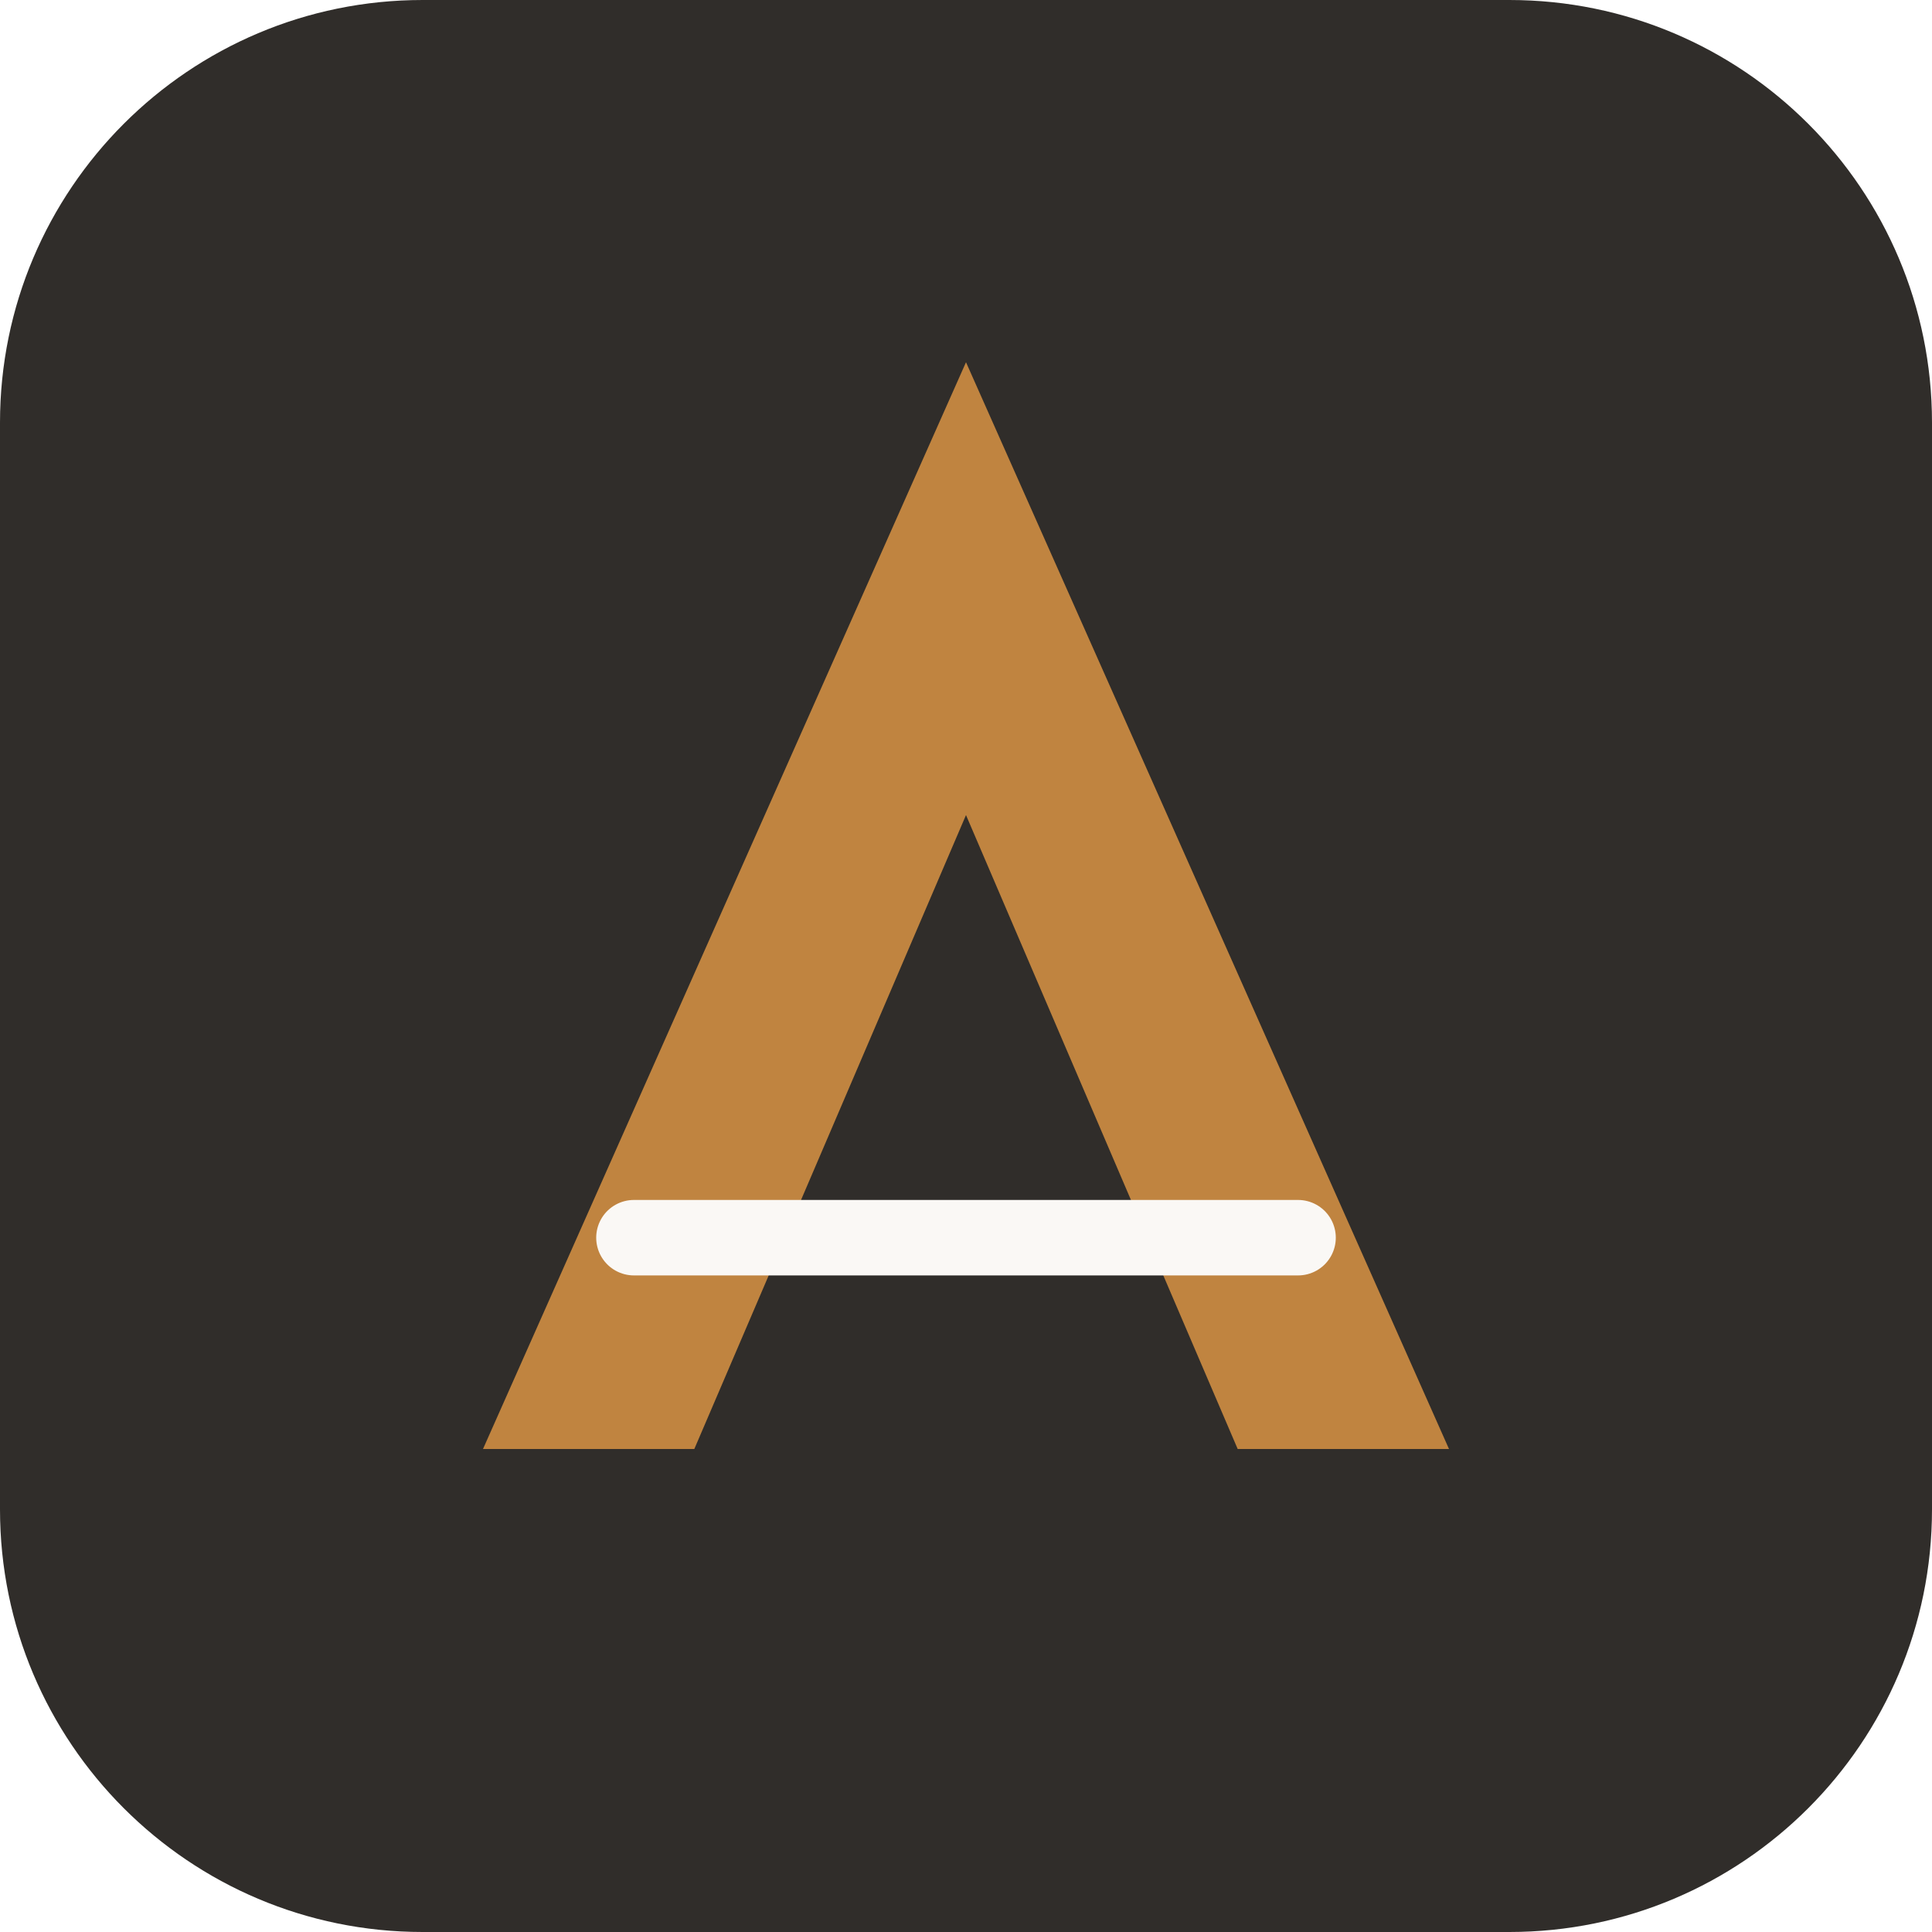
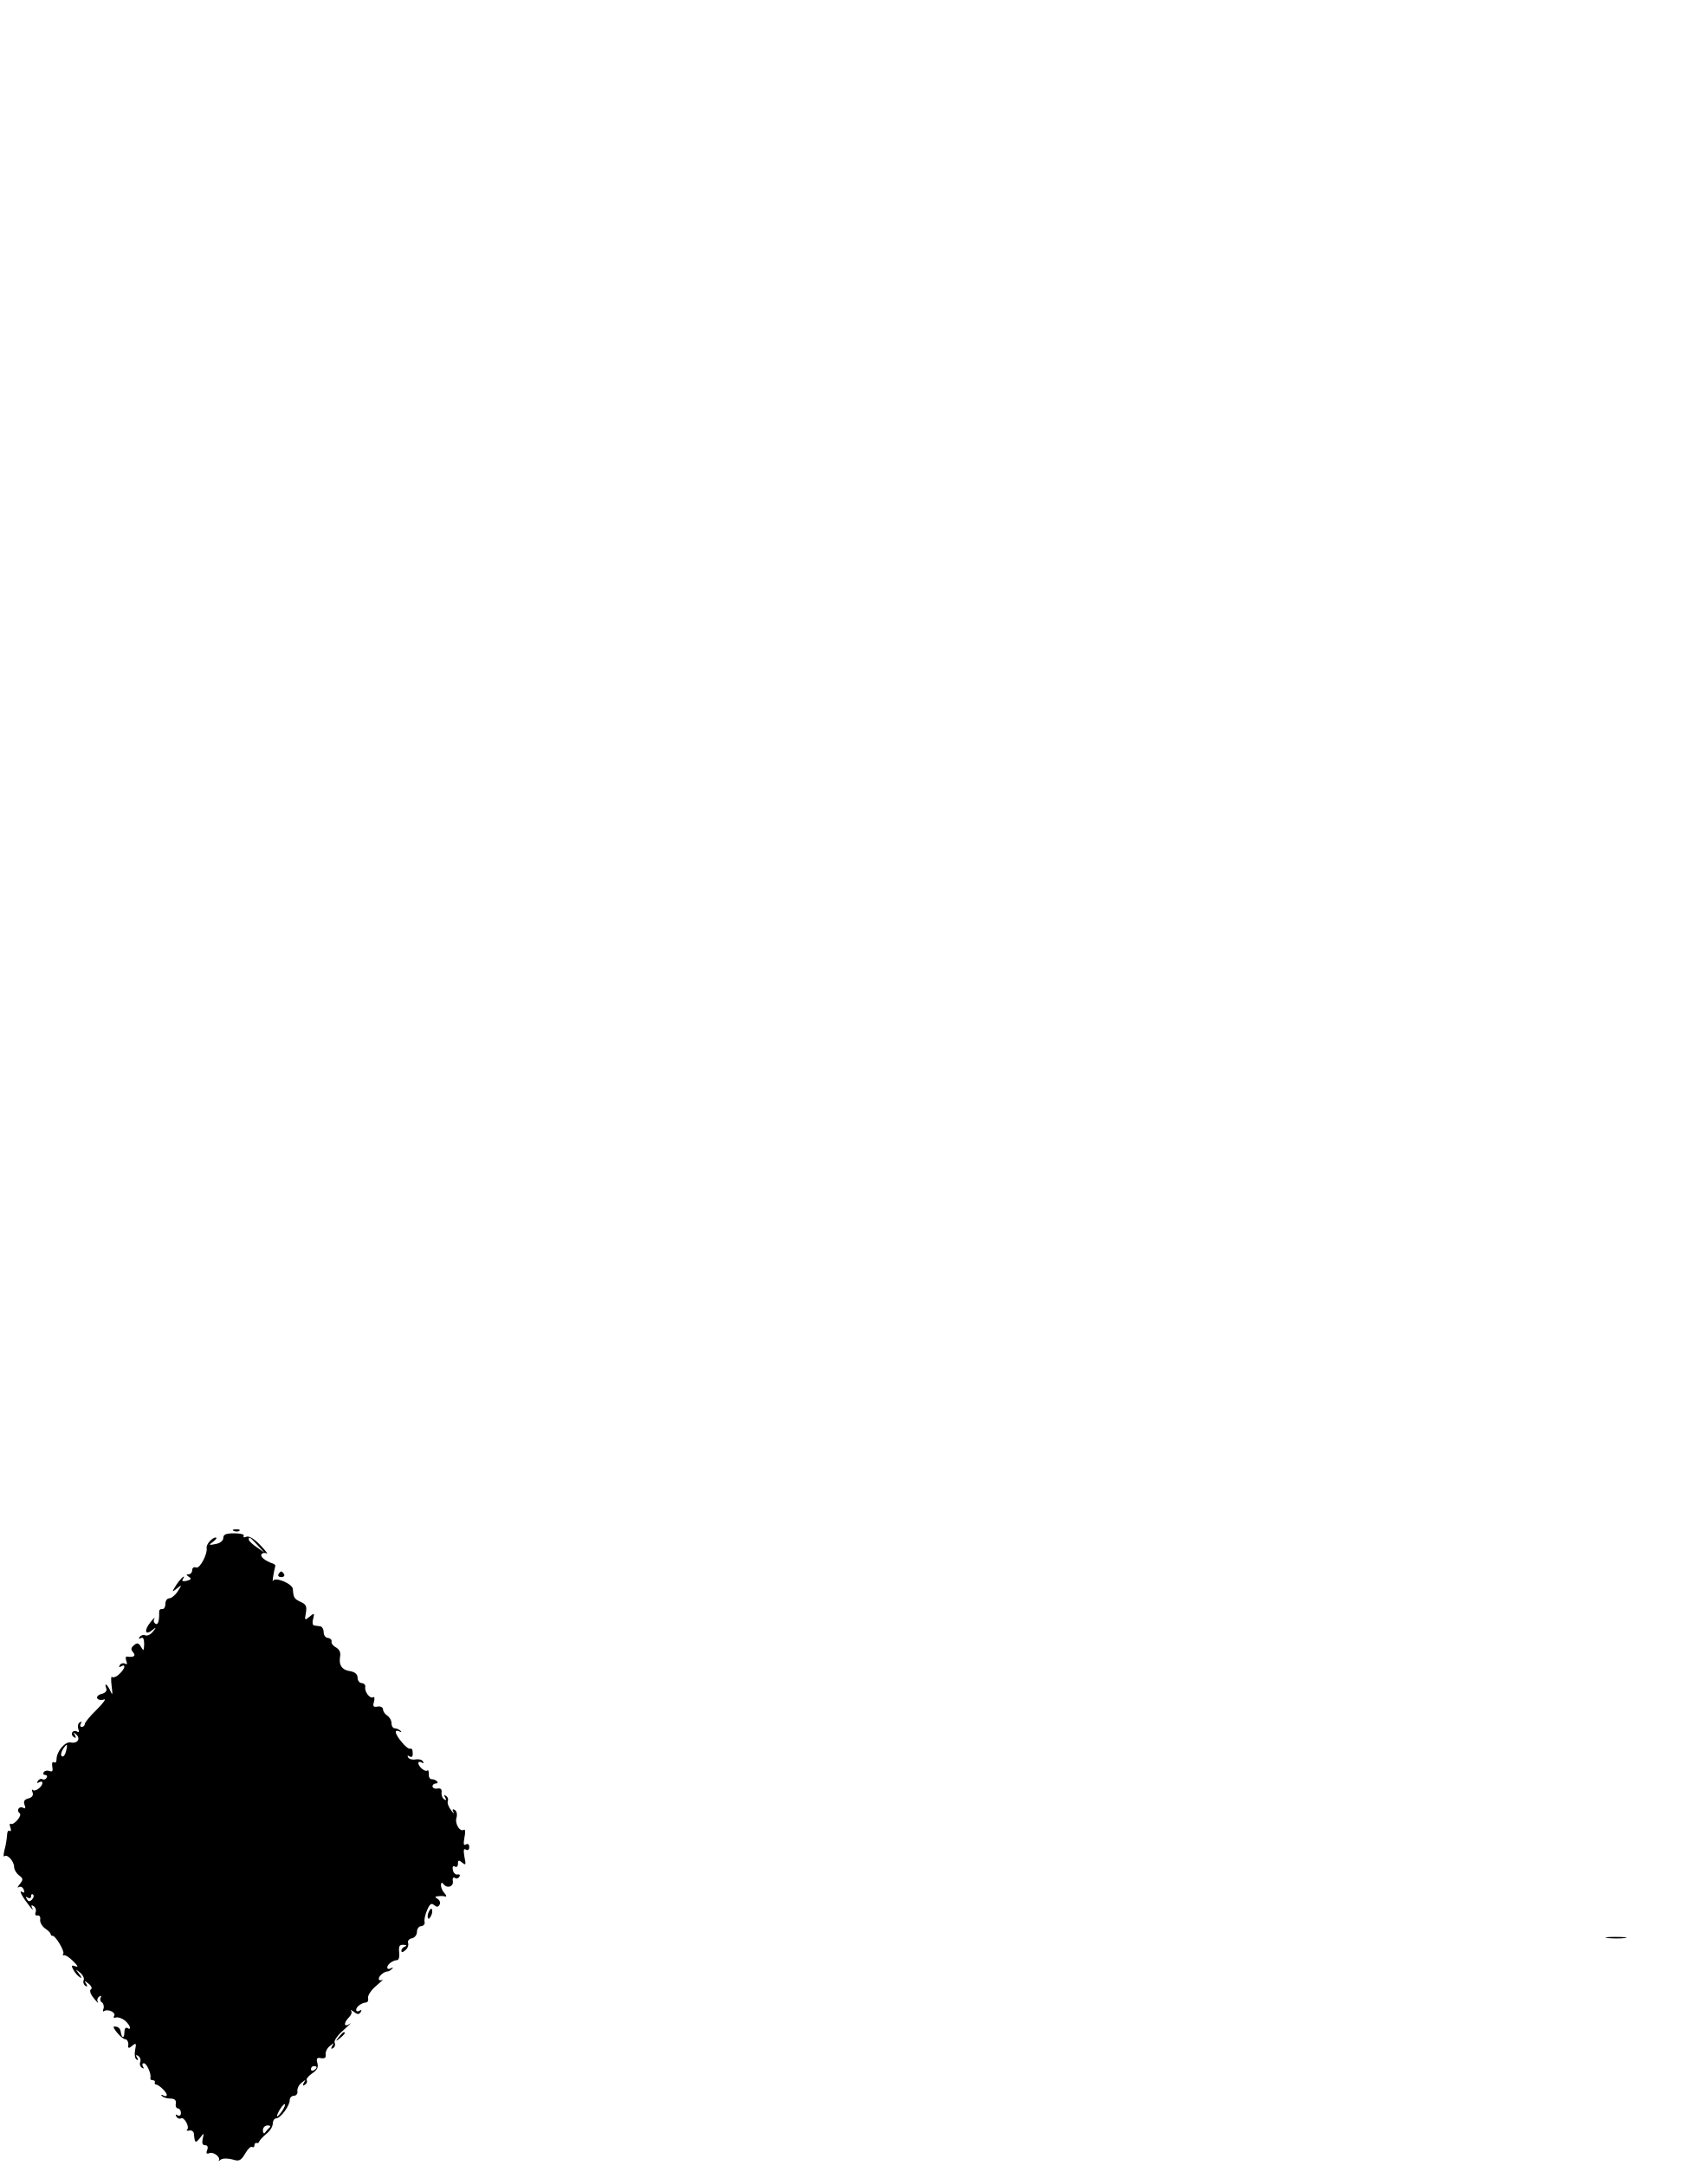
- <svg xmlns="http://www.w3.org/2000/svg" viewBox="0 0 64 64" width="64" height="64">
-   <rect width="64" height="64" rx="14" fill="#302D2A" />
-   <path d="M32 12 L48 48 L41 48 L32 27 L23 48 L16 48 Z" fill="#C08440" />
-   <line x1="21" y1="41" x2="43" y2="41" stroke="#FAF8F5" stroke-width="2.5" stroke-linecap="round" />
+ <svg xmlns="http://www.w3.org/2000/svg" version="1.0" width="604pt" height="766pt" viewBox="0 0 604 766" preserveAspectRatio="xMidYMid meet">
+   <g transform="translate(0,766) scale(0.1,-0.1)" fill="#000000" stroke="none">
+     <path d="M828 2243 c7 -3 16 -2 19 1 4 3 -2 6 -13 5 -11 0 -14 -3 -6 -6z" />
+     <path d="M790 2219 c0 -10 -11 -19 -27 -22 -26 -5 -26 -4 -8 9 10 8 14 14 8 14 -13 0 -34 -25 -32 -36 4 -22 -24 -75 -37 -70 -8 3 -14 -1 -14 -9 0 -8 -6 -15 -12 -15 -10 0 -10 -2 0 -9 10 -6 9 -10 -7 -14 -12 -3 -19 -1 -15 4 14 23 -6 6 -22 -18 -17 -27 -17 -28 2 -13 18 14 18 14 3 -10 -9 -14 -23 -25 -30 -25 -8 0 -14 -9 -14 -20 0 -11 -5 -19 -11 -18 -7 1 -11 -3 -11 -10 1 -32 -4 -48 -13 -42 -6 4 -8 12 -4 18 3 7 -3 1 -14 -13 -23 -28 -19 -48 6 -28 15 12 16 11 3 -5 -8 -10 -20 -16 -27 -13 -7 3 -16 0 -20 -6 -4 -7 -3 -8 4 -4 8 5 12 -2 12 -21 -1 -24 -2 -26 -11 -10 -8 14 -14 16 -25 6 -11 -9 -12 -15 -3 -25 11 -13 2 -19 -23 -15 -4 0 -4 -7 -1 -16 4 -10 2 -14 -5 -9 -6 3 -14 1 -18 -5 -4 -8 -3 -9 4 -5 19 11 14 -9 -6 -27 -10 -10 -22 -14 -26 -10 -3 4 -4 -11 -1 -33 4 -31 3 -34 -5 -16 -10 23 -23 31 -14 8 3 -8 -3 -16 -16 -19 -12 -3 -19 -10 -16 -16 4 -6 14 -7 24 -4 9 4 -2 -12 -25 -35 -24 -23 -43 -46 -43 -52 0 -5 -5 -10 -11 -10 -5 0 -7 5 -3 12 4 7 3 8 -4 4 -6 -4 -8 -14 -5 -23 4 -10 2 -14 -5 -9 -6 3 -13 2 -16 -3 -4 -5 -1 -13 5 -17 8 -5 9 -3 4 7 -6 11 -5 11 5 2 16 -15 4 -33 -20 -28 -20 4 -50 -32 -50 -60 0 -9 -4 -14 -9 -10 -6 3 -8 -4 -6 -16 3 -15 0 -19 -10 -15 -8 3 -17 1 -20 -4 -4 -6 -1 -10 5 -10 6 0 8 -5 5 -10 -4 -6 -10 -8 -15 -5 -5 3 -12 0 -16 -6 -4 -8 -3 -9 4 -5 7 4 12 3 12 -2 0 -14 -26 -33 -34 -25 -4 4 -4 0 -1 -8 4 -11 -1 -18 -14 -22 -15 -4 -19 -10 -14 -23 4 -11 3 -15 -5 -10 -6 3 -13 2 -16 -3 -4 -5 -2 -12 3 -16 12 -7 -20 -44 -31 -38 -4 2 -5 -4 -1 -13 3 -10 2 -15 -3 -12 -5 4 -9 -4 -9 -15 -1 -12 -4 -35 -9 -52 -4 -16 -4 -27 -1 -23 10 10 35 -17 35 -38 0 -9 8 -22 17 -29 15 -11 16 -15 3 -31 -8 -10 -10 -15 -4 -11 7 4 15 0 18 -9 4 -9 2 -13 -5 -8 -8 4 -8 1 -1 -12 13 -23 47 -65 36 -45 -5 10 -3 12 5 7 7 -5 10 -14 7 -22 -3 -8 0 -13 7 -11 7 1 11 -6 9 -15 -1 -9 6 -22 16 -30 11 -7 20 -16 21 -20 0 -5 4 -8 7 -7 10 1 43 -54 38 -63 -3 -5 -2 -7 3 -6 4 2 19 -8 32 -21 17 -17 19 -22 8 -18 -15 5 -16 3 -7 -13 5 -10 16 -22 23 -26 7 -5 6 0 -3 12 -14 18 -14 18 3 5 10 -8 16 -20 13 -27 -3 -7 0 -16 6 -20 7 -5 8 -2 3 7 -8 12 -6 12 9 0 10 -8 13 -17 7 -20 -5 -4 -1 -17 11 -31 11 -14 17 -20 14 -13 -4 6 -1 15 5 19 7 4 9 3 5 -4 -3 -6 -1 -14 5 -17 5 -4 8 -14 5 -22 -3 -8 -2 -12 3 -8 14 8 42 -6 35 -17 -4 -6 -1 -9 7 -6 7 2 21 -3 31 -11 19 -16 25 -37 8 -26 -6 3 -10 -4 -10 -16 0 -23 -10 -21 -13 3 -2 12 -9 18 -23 18 -11 0 27 -45 39 -45 6 0 11 -8 11 -18 -2 -15 1 -16 14 -5 13 11 15 9 10 -15 -3 -15 -1 -30 5 -34 6 -4 7 -1 2 7 -6 9 -4 11 4 6 7 -5 10 -14 7 -22 -3 -7 0 -16 6 -20 7 -4 8 -3 4 4 -4 7 -3 12 3 12 10 0 27 -38 23 -52 -1 -5 2 -8 8 -8 6 0 9 -3 8 -7 -2 -5 0 -8 3 -8 10 0 39 -27 39 -37 0 -5 -6 -6 -12 -2 -8 4 -10 3 -5 -2 5 -5 18 -9 30 -9 15 0 21 -6 19 -18 -2 -9 2 -17 8 -17 5 0 10 -7 10 -16 0 -9 -5 -12 -12 -8 -7 4 -8 3 -4 -5 4 -6 11 -9 16 -6 11 7 32 -30 22 -40 -4 -3 0 -5 8 -3 8 2 16 -4 16 -12 3 -33 5 -34 21 -15 15 20 15 20 10 -3 -3 -15 -1 -22 9 -22 8 0 11 -6 7 -17 -5 -12 -2 -15 8 -11 14 6 41 -15 33 -26 -2 -3 1 -2 7 3 6 5 24 5 40 1 25 -8 31 -5 46 20 9 16 20 27 25 24 4 -3 8 0 8 5 0 6 3 10 8 9 4 -2 8 1 9 5 1 4 12 16 25 27 13 10 23 26 23 37 0 10 6 18 12 18 15 0 48 44 48 65 0 8 7 15 15 15 8 0 14 8 12 16 -1 9 5 23 15 30 14 12 16 12 8 0 -5 -10 -4 -12 4 -7 6 4 9 11 6 16 -3 4 6 15 19 24 17 11 23 21 19 36 -5 17 -2 21 13 18 13 -2 18 2 16 13 -1 9 5 23 15 30 14 12 16 12 8 0 -5 -10 -4 -12 4 -7 6 4 8 12 5 18 -4 7 10 27 32 46 21 19 31 29 22 22 -22 -15 -24 2 -3 23 8 8 11 18 7 23 -4 5 0 3 10 -4 12 -10 18 -10 24 -1 4 8 3 9 -4 5 -7 -4 -12 -3 -12 3 0 11 19 25 35 26 6 0 9 8 7 17 -1 9 12 28 30 43 18 15 27 24 21 20 -7 -3 -13 -2 -13 4 0 10 19 26 32 26 3 0 10 4 15 9 5 5 3 6 -4 2 -7 -4 -13 -3 -13 3 0 11 19 25 35 26 6 0 9 13 7 28 -2 21 1 27 15 26 11 0 13 -3 6 -6 -7 -2 -13 -9 -13 -15 0 -7 5 -6 14 2 8 6 12 17 10 25 -3 7 2 15 13 17 10 2 18 12 18 23 0 11 7 20 15 20 8 1 14 7 12 15 -2 7 2 26 9 42 9 21 15 26 24 18 10 -8 15 -8 20 1 4 6 1 15 -6 20 -12 7 -11 9 1 10 8 1 20 1 25 -1 6 -1 4 4 -2 11 -7 7 -13 20 -13 29 0 9 3 11 8 5 12 -18 37 -11 34 9 -2 10 1 15 7 12 5 -4 13 -2 16 4 4 6 1 9 -6 8 -7 -2 -15 5 -17 16 -2 11 0 16 7 12 6 -4 11 0 11 10 0 13 3 14 15 4 13 -11 14 -8 8 20 -4 24 -3 31 5 26 7 -4 12 -1 12 9 0 10 -5 13 -12 9 -8 -5 -9 2 -5 25 4 18 3 30 -2 27 -14 -9 -33 22 -26 43 3 11 1 23 -6 27 -8 5 -10 2 -5 -7 4 -8 0 -5 -8 6 -9 11 -14 25 -12 32 3 7 0 15 -6 19 -7 5 -8 2 -3 -6 5 -9 4 -11 -4 -6 -6 4 -10 15 -9 24 2 11 -3 16 -14 14 -10 -2 -18 2 -18 8 0 5 5 10 12 10 15 0 0 15 -15 15 -7 0 -11 9 -10 18 0 10 -2 16 -5 13 -7 -7 -32 13 -32 26 0 5 5 6 12 2 6 -4 8 -3 4 4 -3 6 -15 9 -26 7 -11 -2 -23 1 -26 7 -4 7 -2 8 4 4 11 -6 14 0 11 22 -1 4 -5 6 -9 5 -10 -3 -50 45 -50 59 0 5 6 6 13 2 7 -4 9 -3 4 2 -5 5 -14 9 -20 9 -7 0 -12 8 -12 18 0 10 -7 22 -15 27 -8 5 -15 15 -15 22 0 7 -9 12 -19 10 -15 -3 -18 1 -13 17 3 12 2 19 -3 16 -11 -7 -31 20 -28 36 2 7 -4 13 -12 14 -8 0 -15 9 -15 19 0 12 -9 20 -25 23 -30 4 -42 21 -37 51 3 15 -2 26 -14 33 -10 5 -18 15 -16 21 1 7 -5 12 -13 13 -8 0 -15 9 -15 20 0 11 -6 21 -13 21 -6 1 -16 2 -21 3 -5 0 -7 11 -3 24 5 20 4 21 -13 7 -17 -14 -18 -13 -13 13 4 23 1 31 -18 39 -23 11 -26 15 -28 46 -2 19 -63 44 -70 29 -4 -9 1 25 8 53 0 3 -4 7 -9 8 -28 10 -45 24 -40 33 4 5 12 6 18 3 7 -4 -3 9 -22 29 -21 22 -39 33 -49 30 -8 -4 -13 -2 -10 3 4 5 -11 9 -33 9 -29 0 -39 -4 -39 -16z m121 -26 l24 -26 -27 19 c-15 10 -28 22 -28 27 0 12 5 8 31 -20z m-678 -731 c-3 -12 -9 -19 -14 -16 -5 3 -3 14 3 24 15 24 19 21 11 -8z m-120 -523 c-8 -8 -13 -7 -18 2 -5 8 -4 10 3 5 7 -4 12 -2 12 5 0 7 3 9 7 6 4 -4 2 -12 -4 -18z m1007 -593 c0 -3 -4 -8 -10 -11 -5 -3 -10 -1 -10 4 0 6 5 11 10 11 6 0 10 -2 10 -4z m-124 -158 c-9 -12 -16 -19 -16 -15 0 11 24 47 28 42 2 -2 -3 -14 -12 -27z m-42 -55 c-5 -5 -12 -12 -16 -18 -4 -6 -8 -2 -8 8 0 9 7 17 17 17 9 0 12 -3 7 -7z" />
+     <path d="M985 2090 c-3 -5 1 -10 10 -10 9 0 13 5 10 10 -3 6 -8 10 -10 10 -2 0 -7 -4 -10 -10z" />
+     <path d="M1516 894 c-4 -9 -4 -19 -1 -22 2 -3 7 3 11 12 4 9 4 19 1 22 -2 3 -7 -3 -11 -12z" />
+     <path d="M5688 803 c18 -2 45 -2 60 0 15 2 0 4 -33 4 -33 0 -45 -2 -27 -4z" />
+     <path d="M1199 453 c-13 -16 -12 -17 4 -4 16 13 21 21 13 21 -2 0 -10 -8 -17 -17z" />
+   </g>
</svg>
